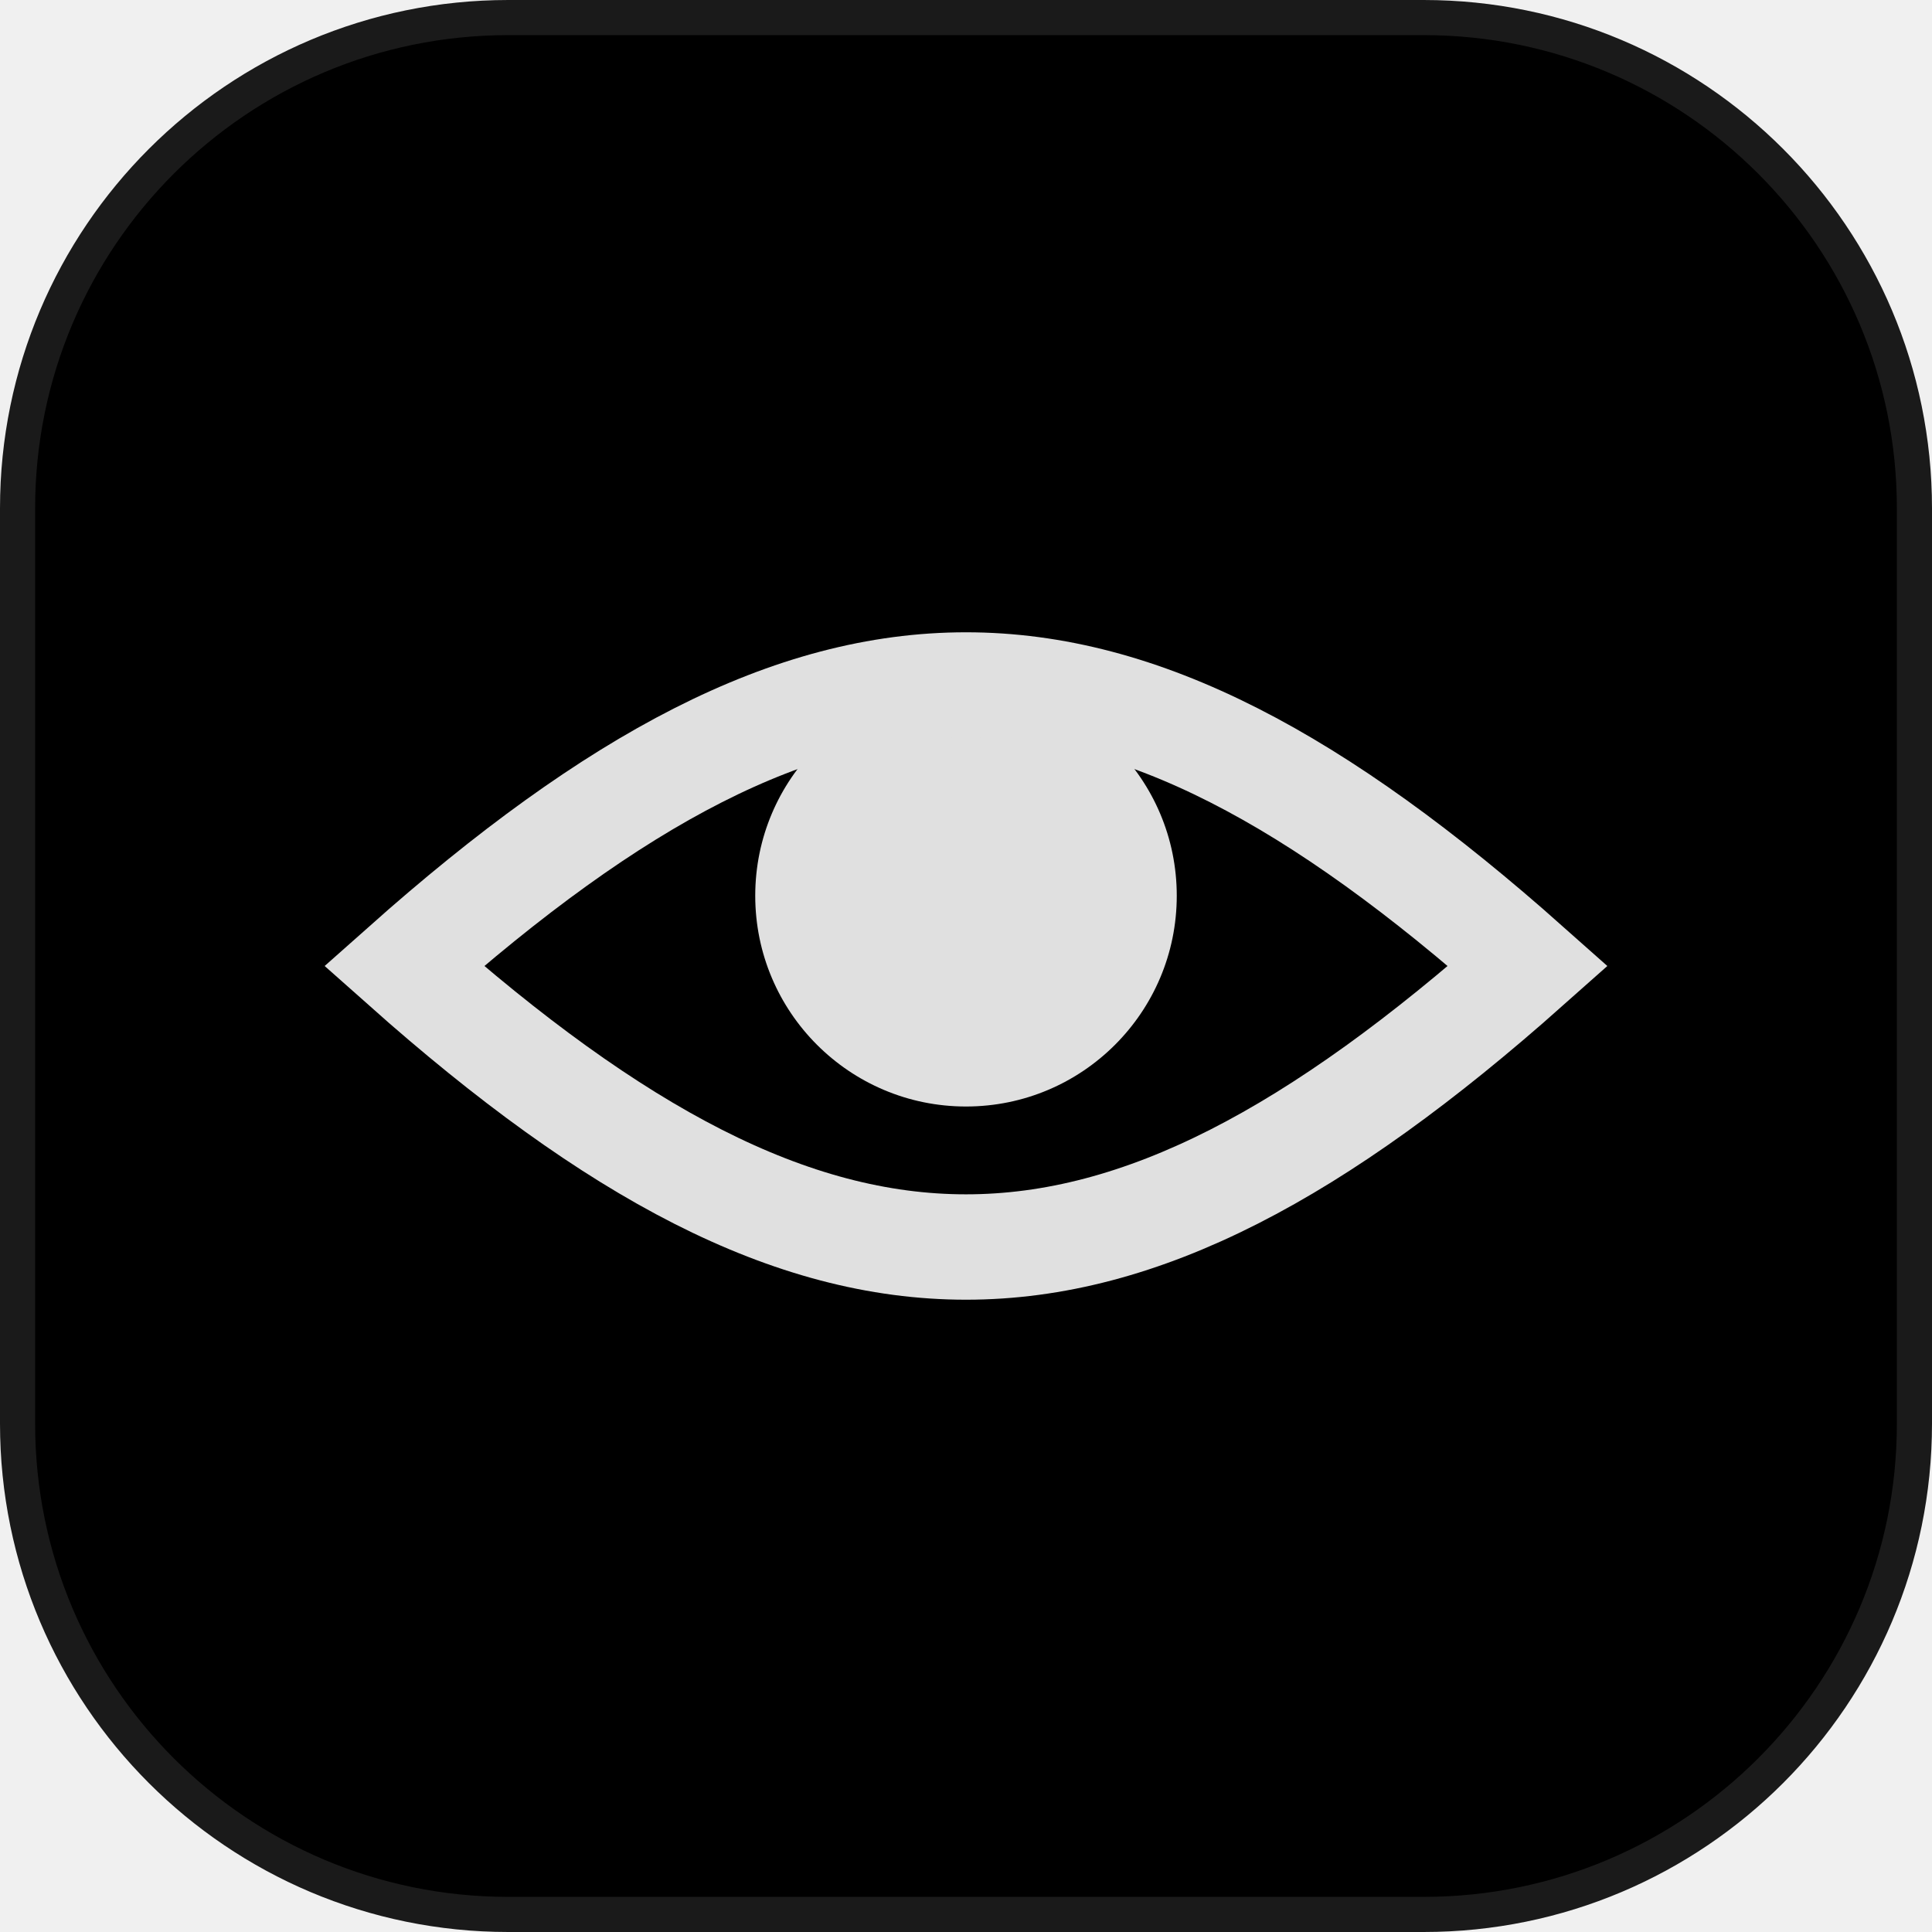
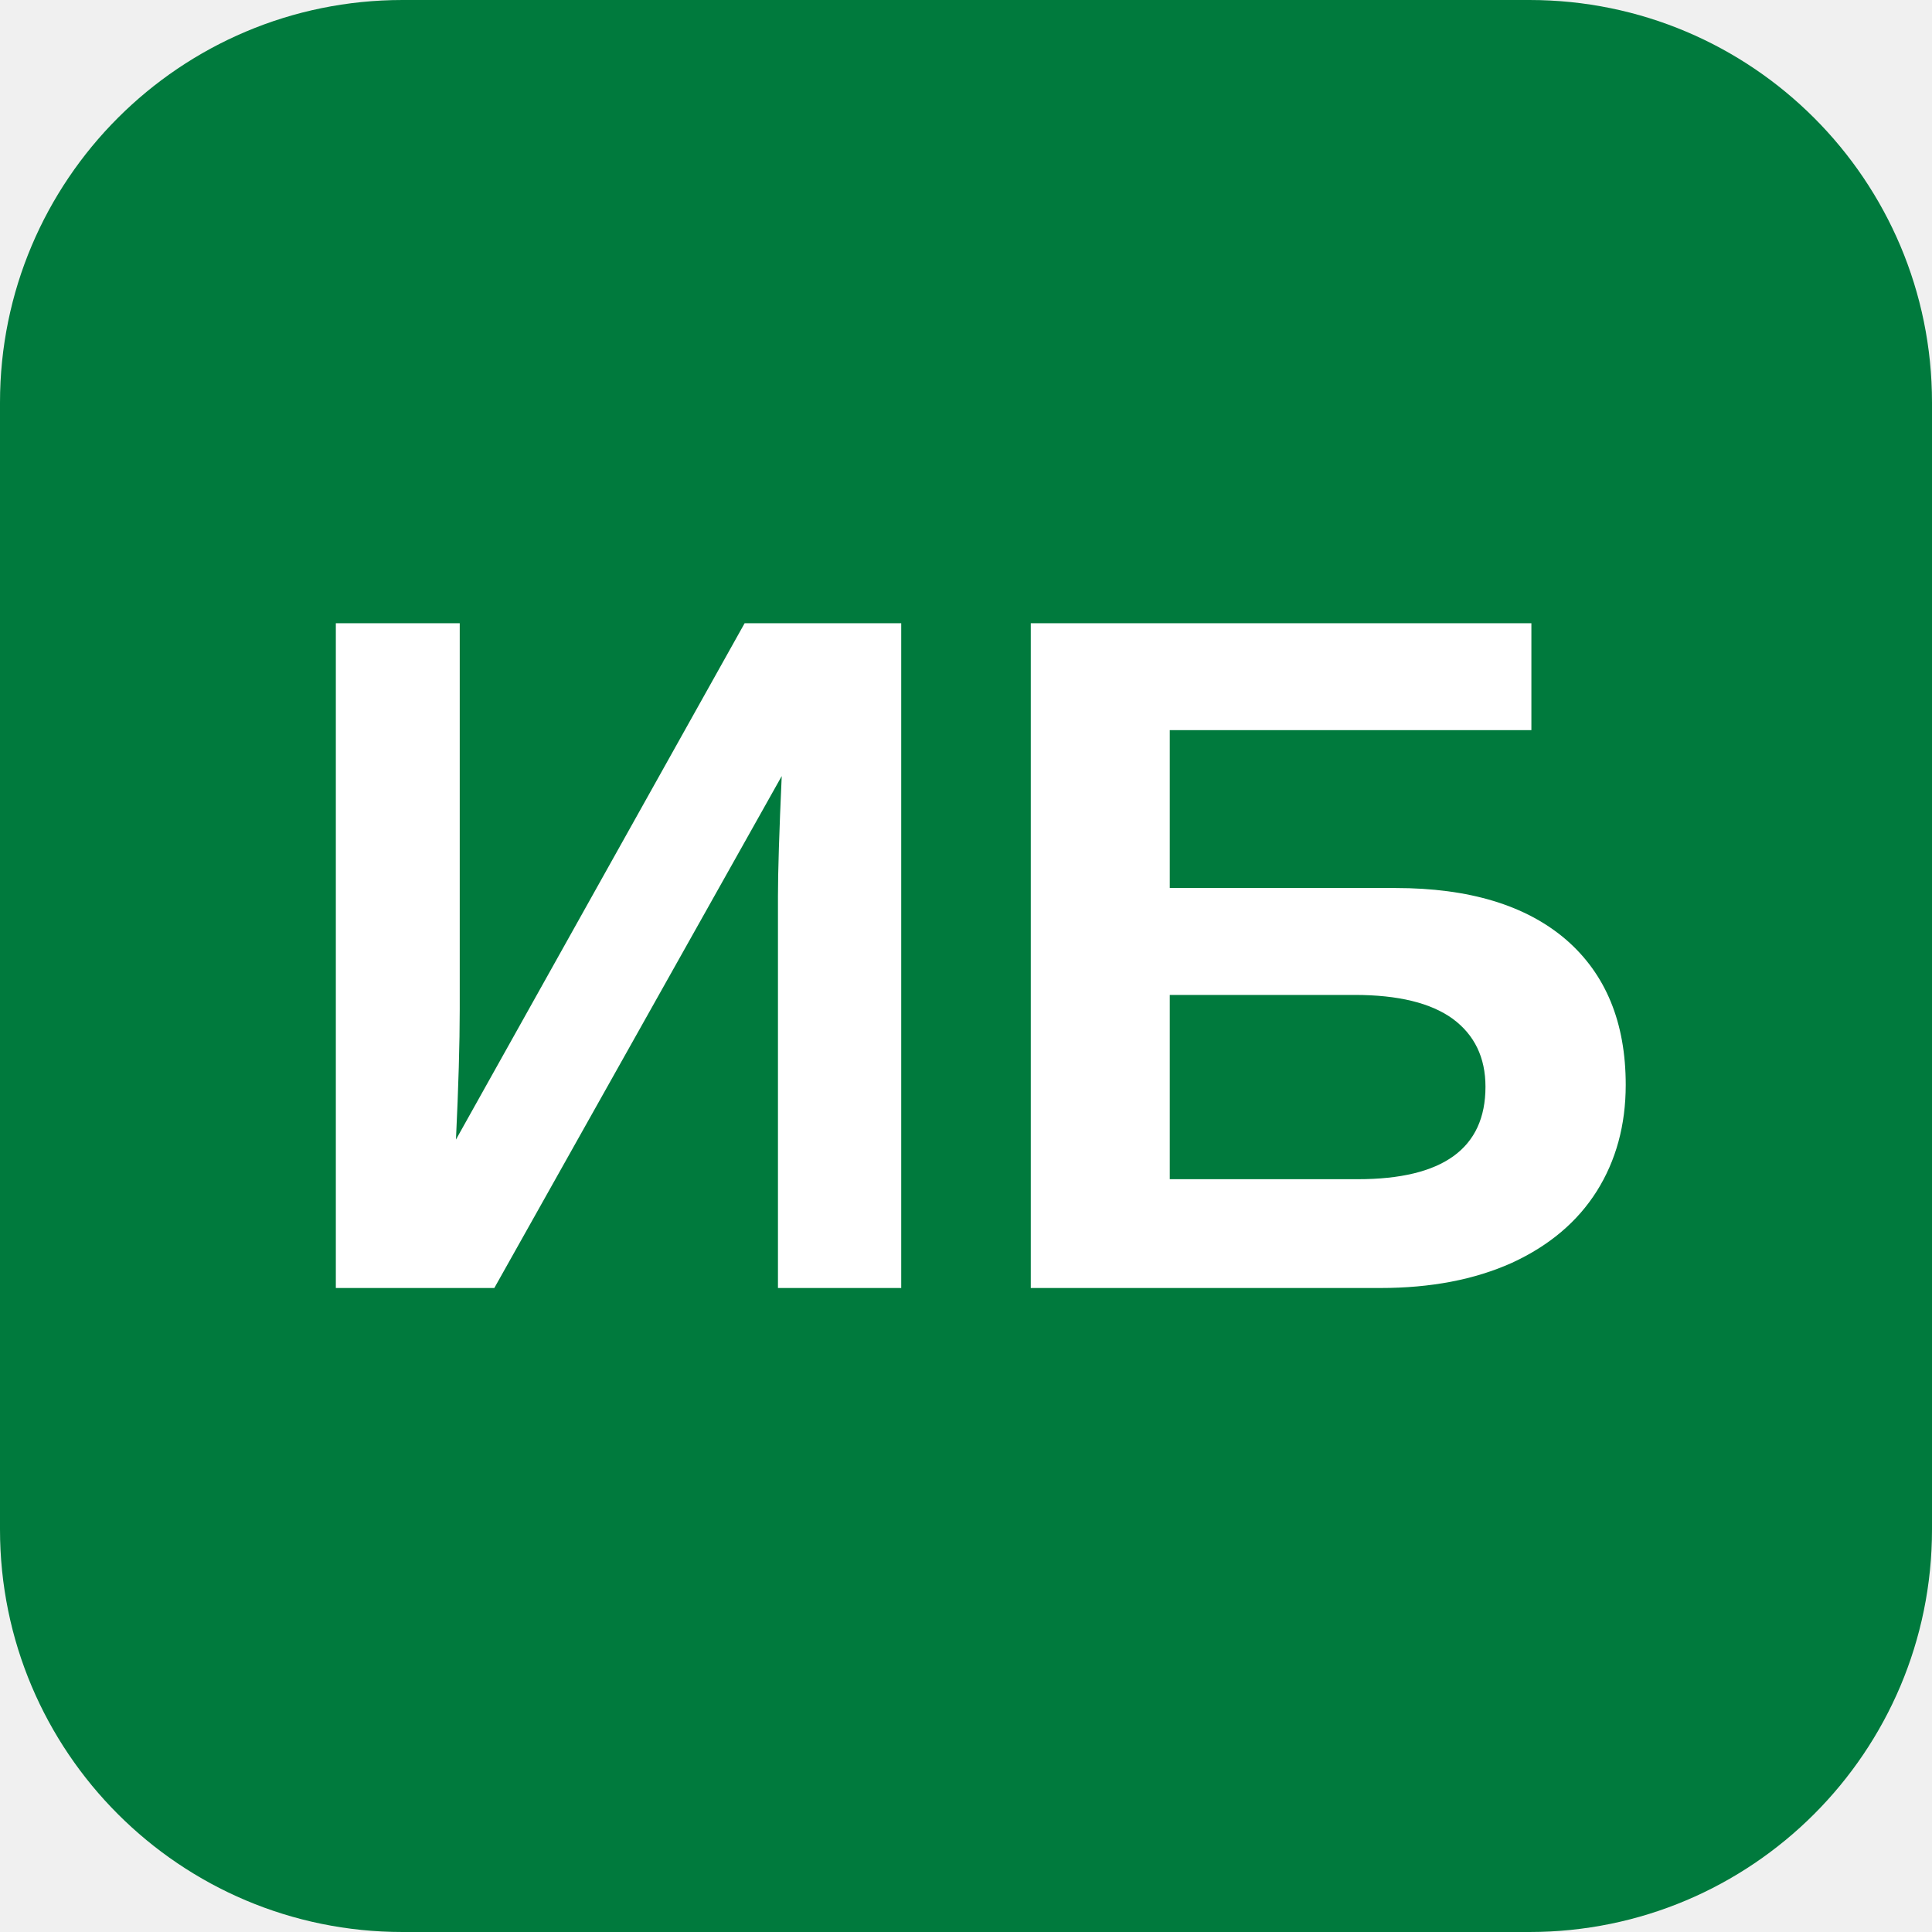
- <svg xmlns="http://www.w3.org/2000/svg" width="220" height="220" viewBox="0 0 220 220" fill="none">
-   <rect x="2" y="2" width="216" height="216" rx="55.891" fill="black" stroke="#1A1A1A" stroke-width="4" />
-   <path d="M46 110C94 67.333 126 67.333 174 110C126 152.667 94 152.667 46 110Z" stroke="black" stroke-width="12" />
-   <circle cx="110" cy="102" r="24" fill="#E0E0E0" />
-   <path d="M46 110C94 67.333 126 67.333 174 110C126 152.667 94 152.667 46 110Z" stroke="#E0E0E0" stroke-width="12" />
+ <svg xmlns="http://www.w3.org/2000/svg" viewBox="0 0 48 48" fill="none">
+   <rect width="48" height="48" rx="10" fill="#007A3D" />
+   <text x="24" y="32" text-anchor="middle" font-family="Arial,sans-serif" font-size="24" font-weight="bold" fill="white">ИБ</text>
</svg>
